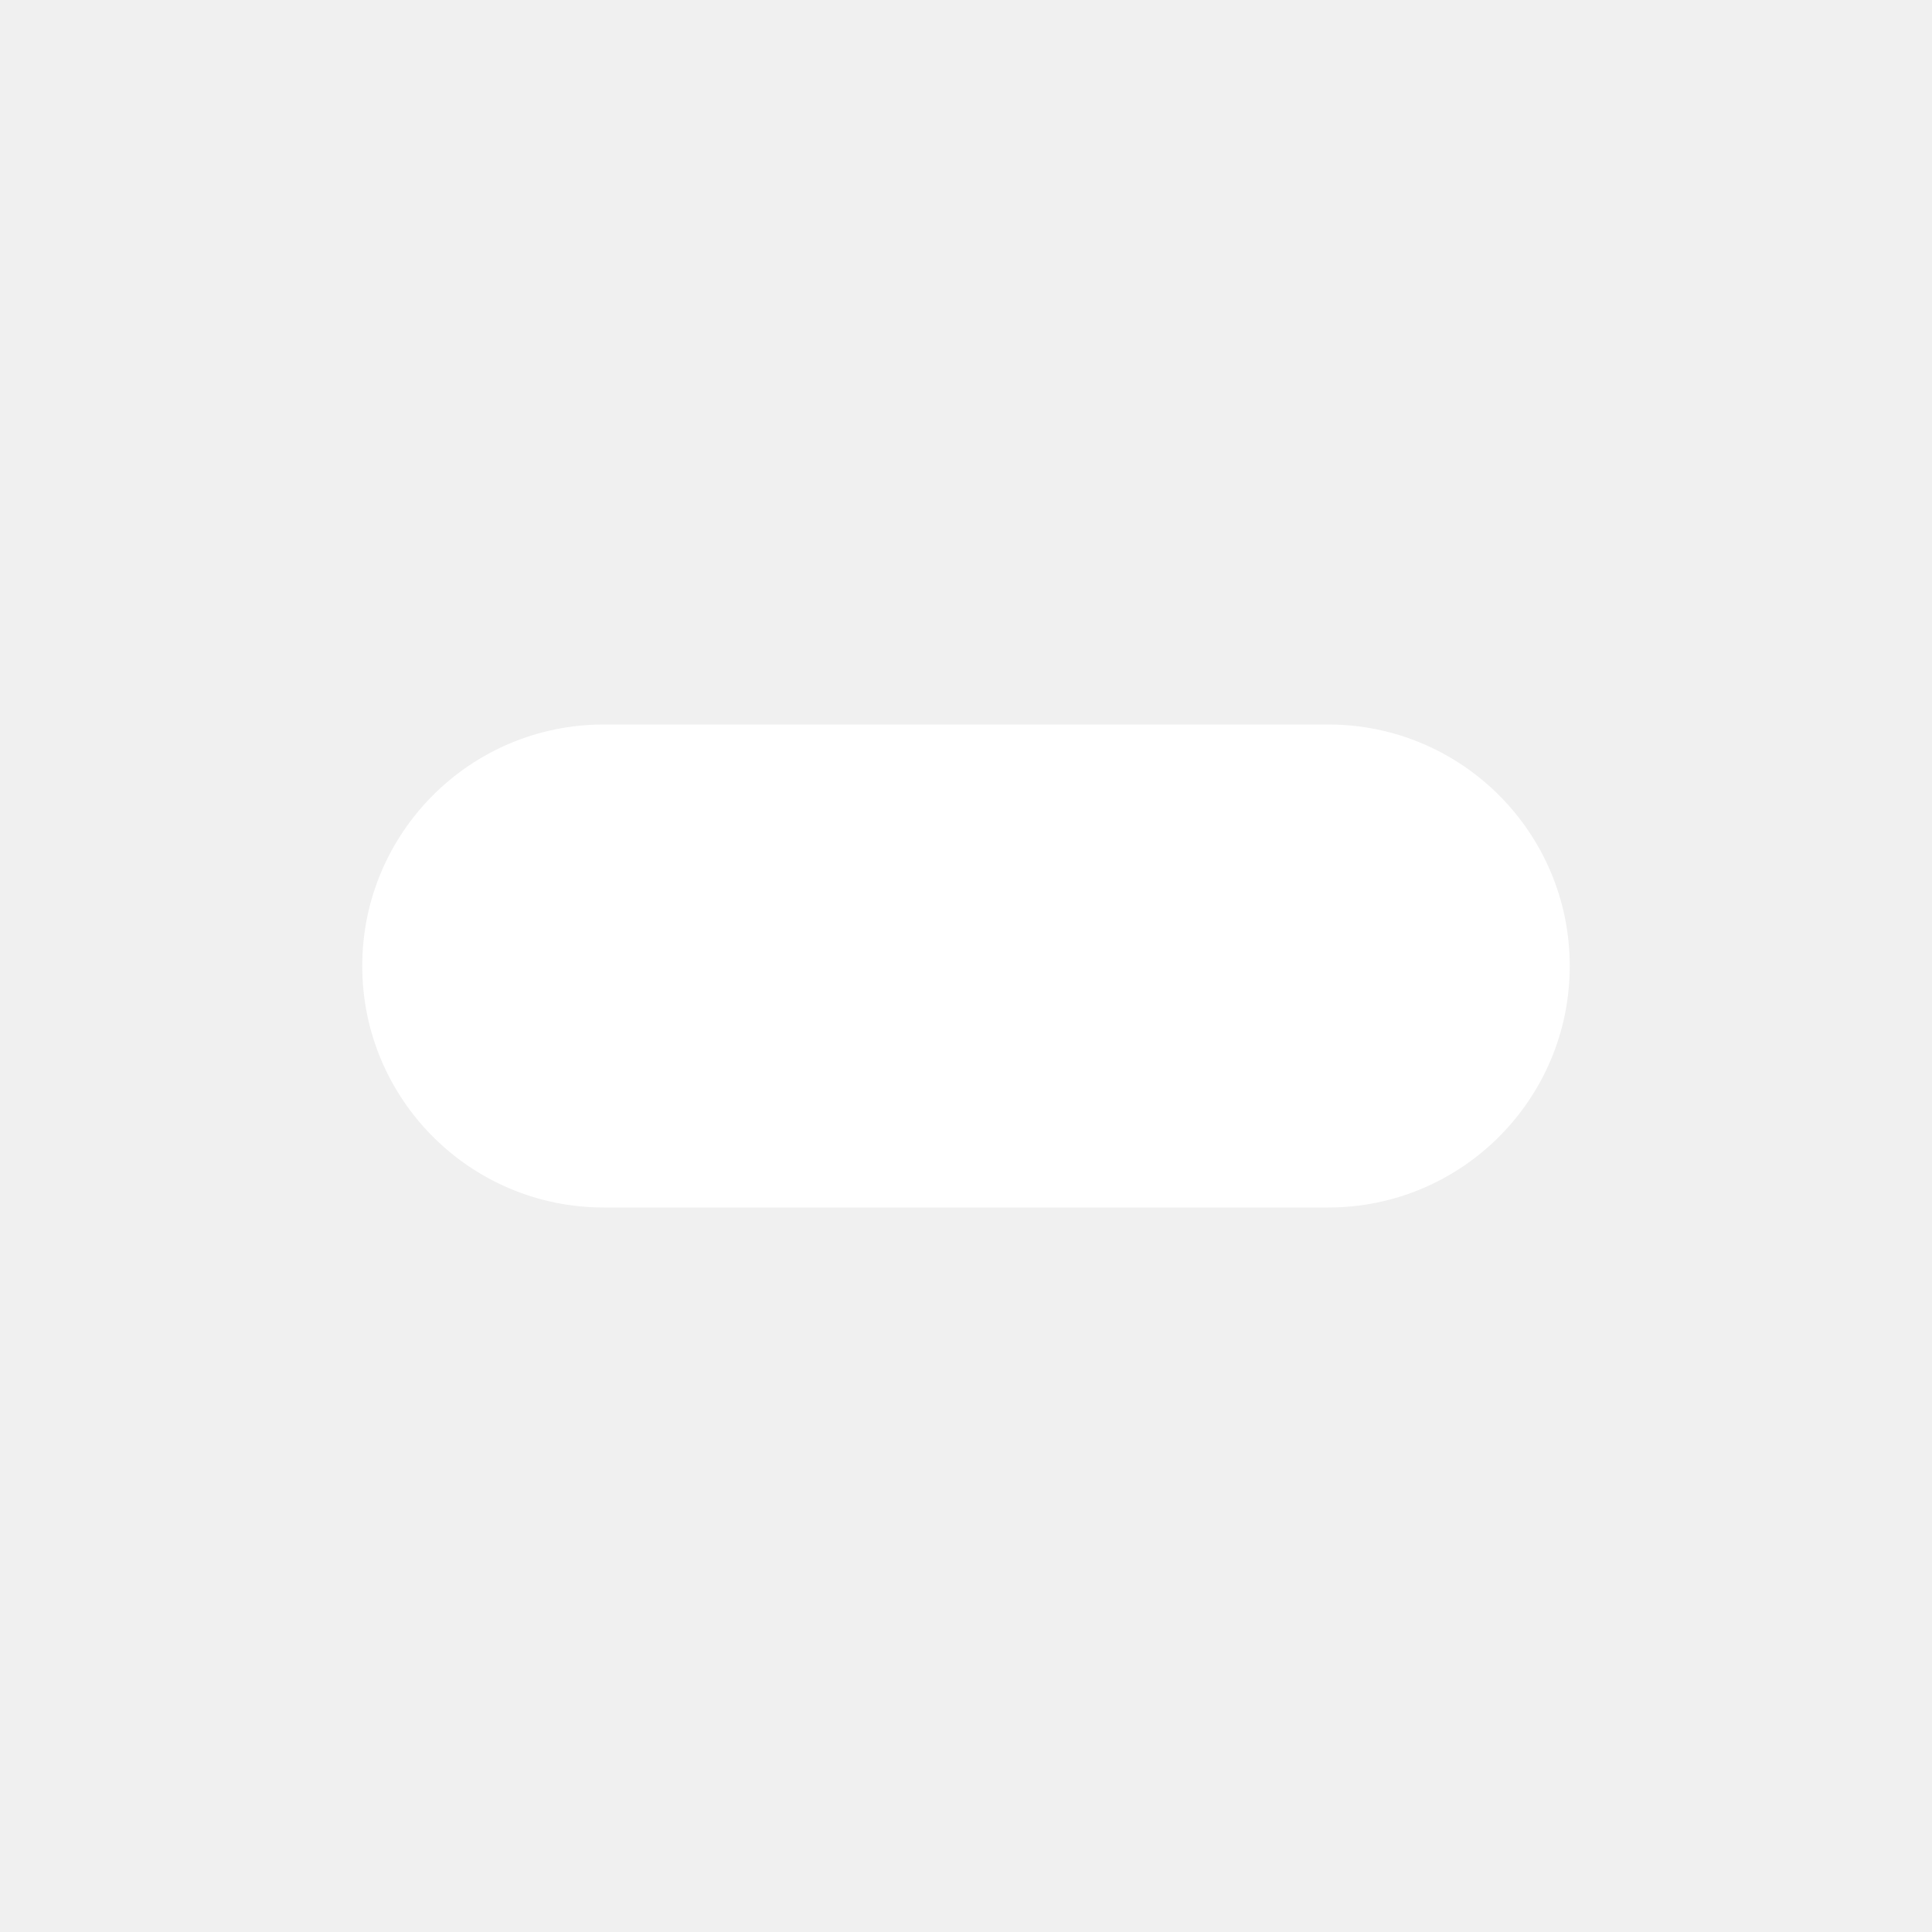
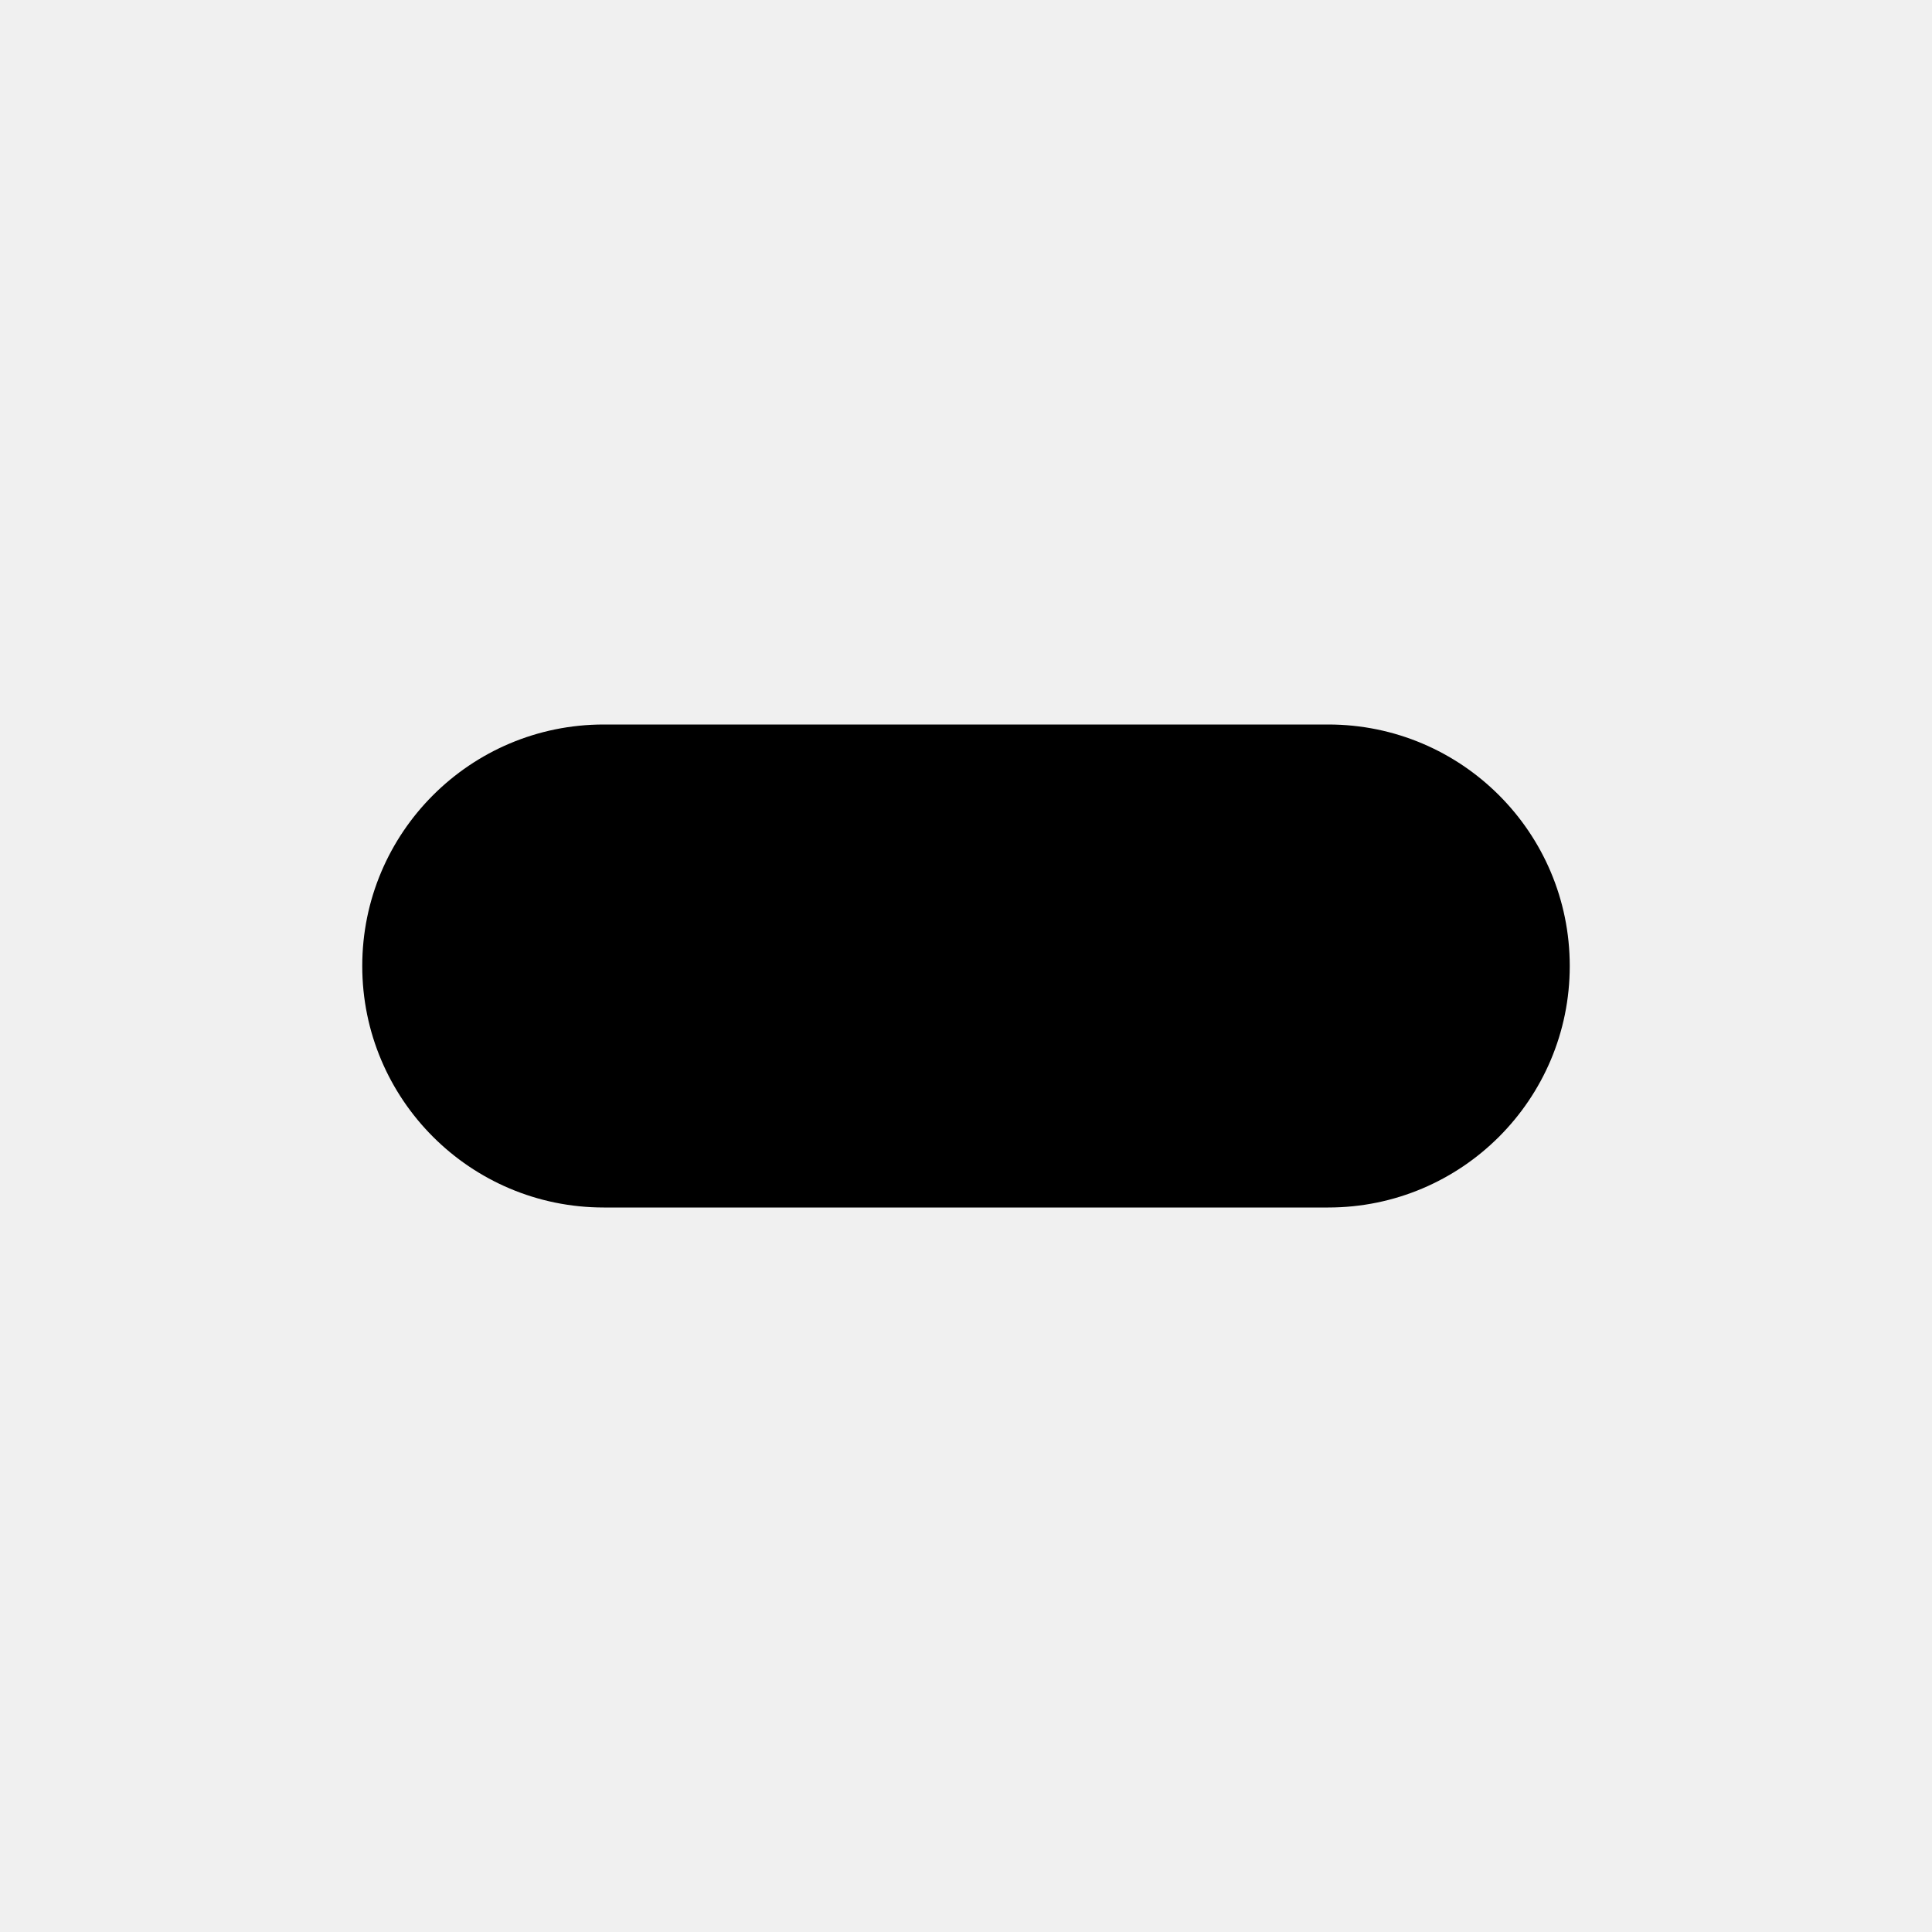
<svg xmlns="http://www.w3.org/2000/svg" width="8" height="8" viewBox="0 0 8 8" fill="none">
-   <rect x="1.5" y="3" width="5" height="2" rx="1" fill="white" style="fill:white;fill-opacity:1;" />
+   <rect x="1.5" y="3" width="5" height="2" rx="1" fill="black" style="fill:black;fill-opacity:1;" />
</svg>
